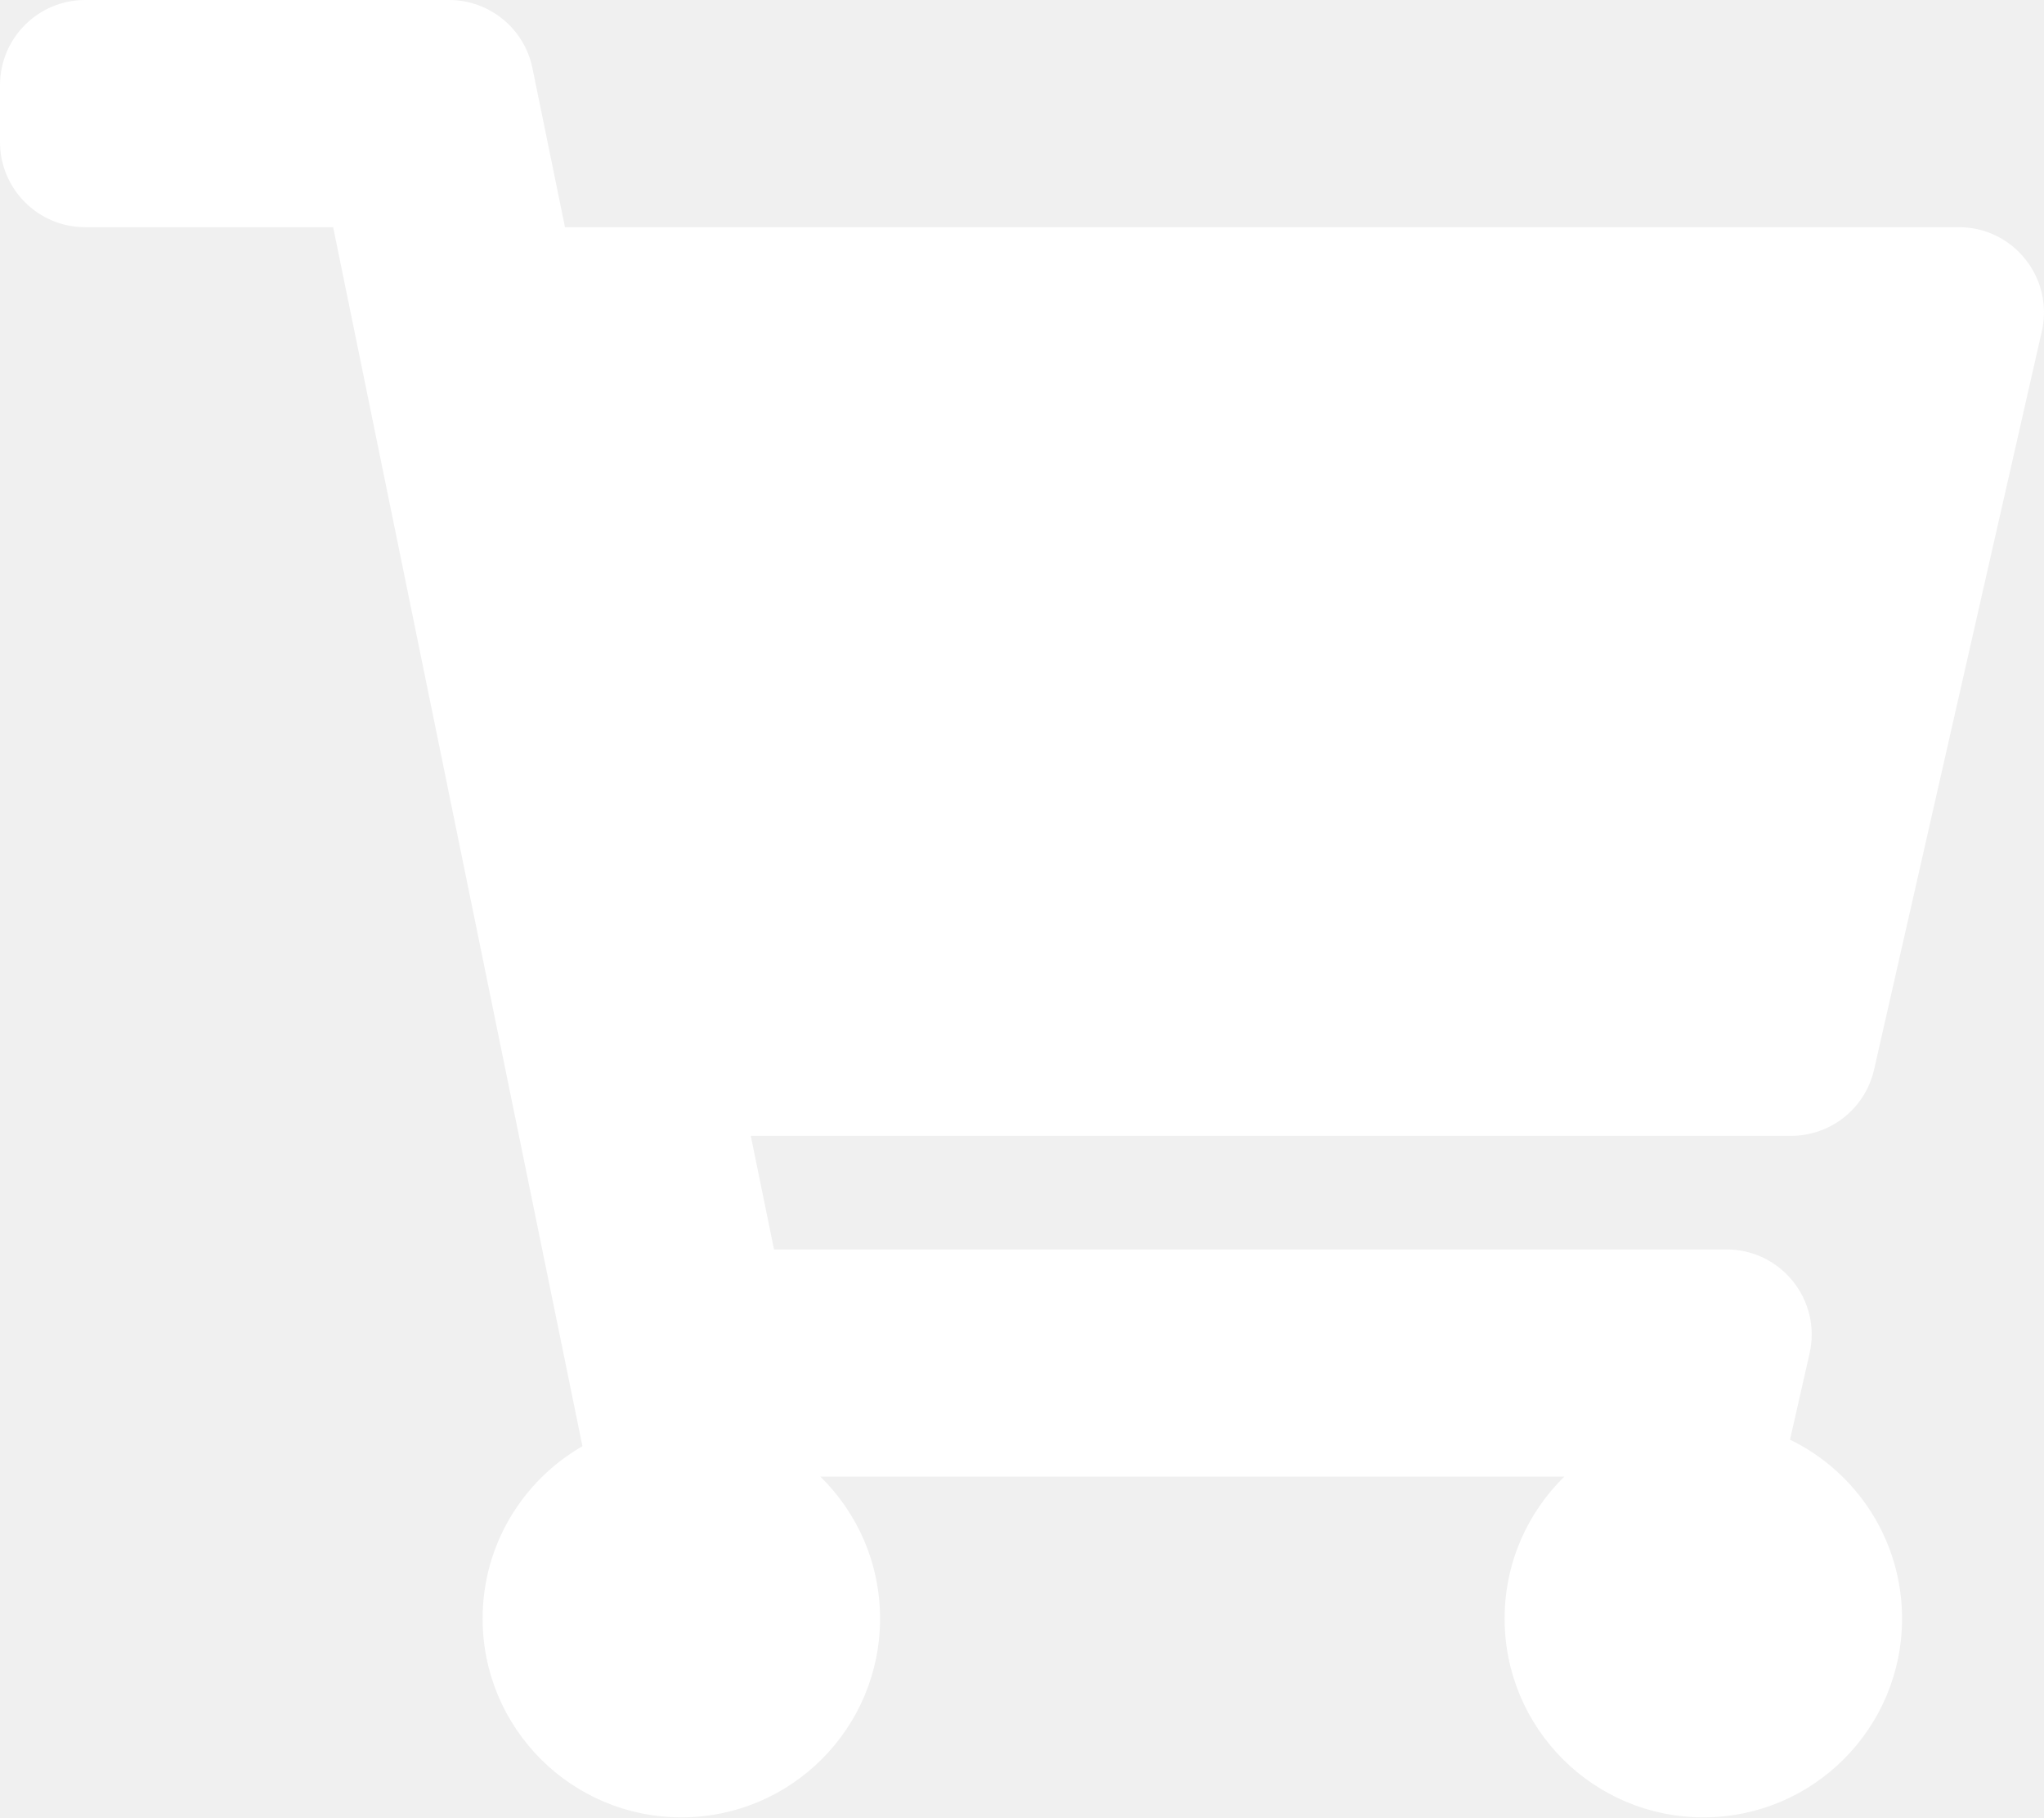
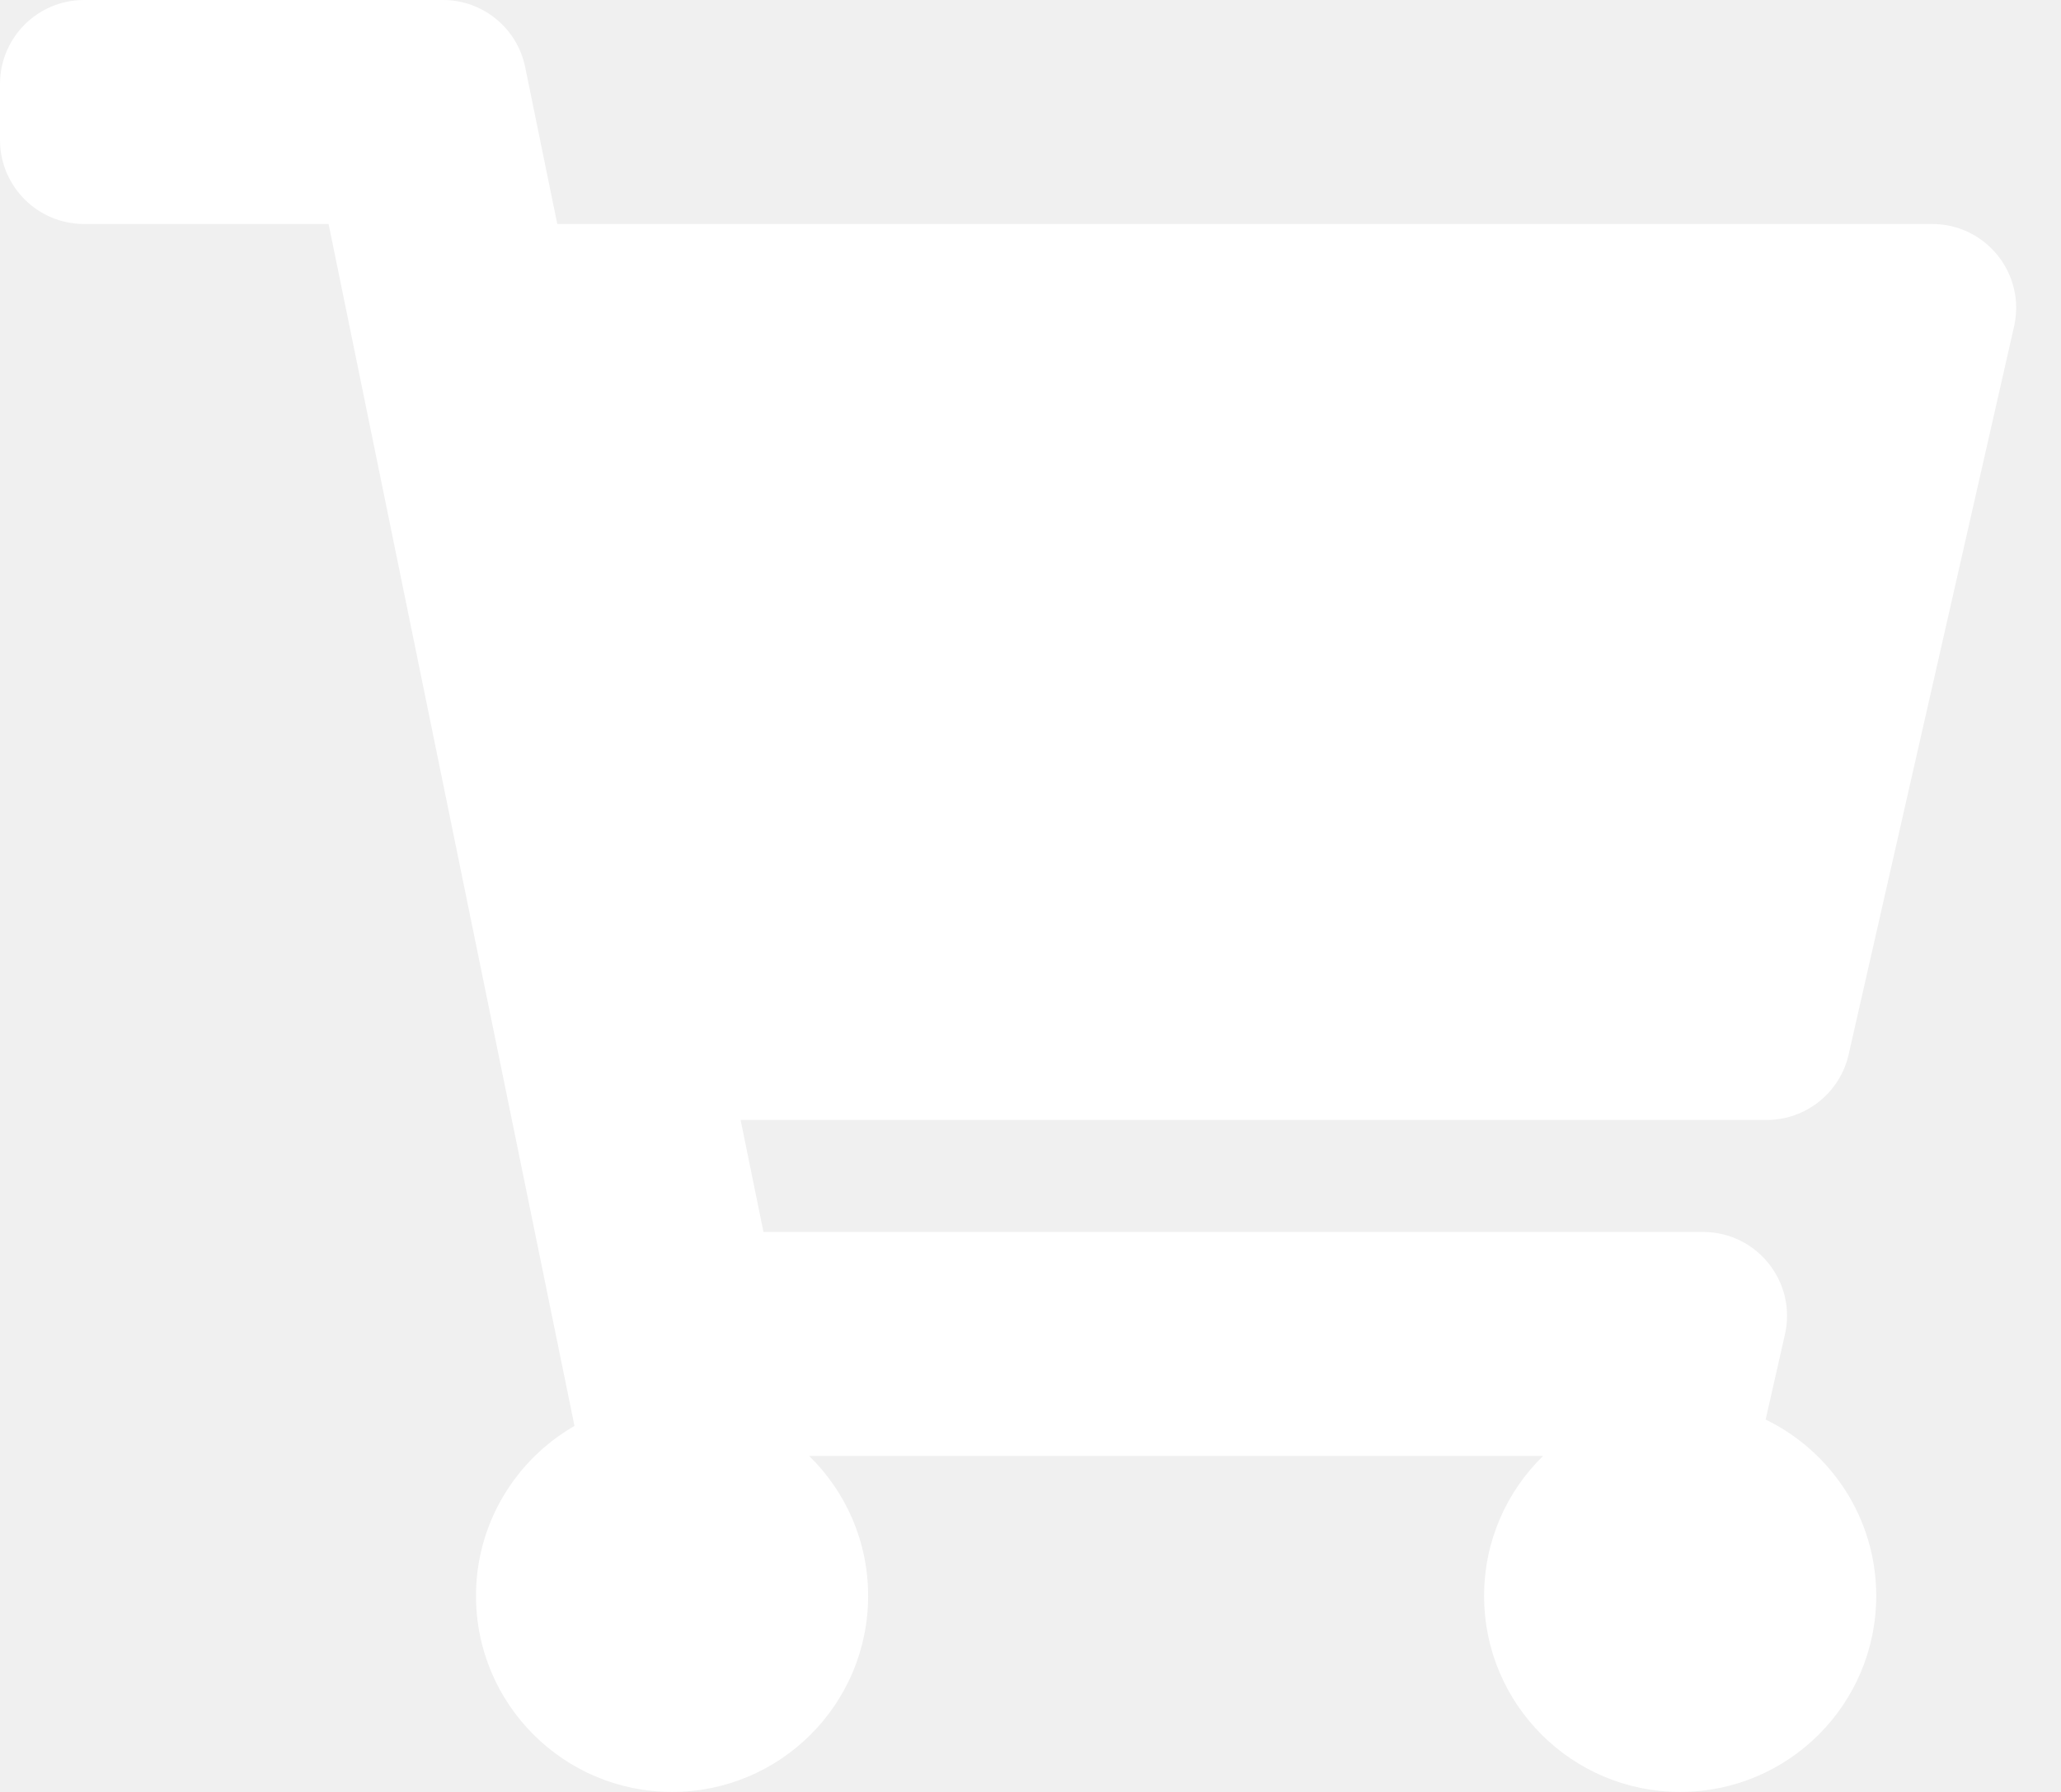
- <svg xmlns="http://www.w3.org/2000/svg" aria-hidden="true" focusable="false" data-prefix="fas" data-icon="shopping-cart" class="svg-inline--fa fa-shopping-cart fa-w-18" role="img" viewBox="0 0 576 512">
-   <path fill="#ffffff" d="M528.12 301.319l47.273-208C578.806 78.301 567.391 64 551.99 64H159.208l-9.166-44.81C147.758 8.021 137.93 0 126.529 0H24C10.745 0 0 10.745 0 24v16c0 13.255 10.745 24 24 24h69.883l70.248 343.435C147.325 417.1 136 435.222 136 456c0 30.928 25.072 56 56 56s56-25.072 56-56c0-15.674-6.447-29.835-16.824-40h209.647C430.447 426.165 424 440.326 424 456c0 30.928 25.072 56 56 56s56-25.072 56-56c0-22.172-12.888-41.332-31.579-50.405l5.517-24.276c3.413-15.018-8.002-29.319-23.403-29.319H218.117l-6.545-32h293.145c11.206 0 20.92-7.754 23.403-18.681z" />
+ <svg xmlns="http://www.w3.org/2000/svg" width="23" height="20" viewBox="0 0 23 20" fill="none">
+   <g clip-path="url(#clip0)">
+     <path d="M20.63 11.77L22.476 3.645C22.61 3.059 22.164 2.5 21.562 2.5H6.219L5.861 0.75C5.772 0.313 5.388 0 4.943 0H0.938C0.42 0 0 0.42 0 0.938V1.562C0 2.08 0.42 2.5 0.938 2.5H3.667L6.411 15.915C5.755 16.293 5.312 17.001 5.312 17.812C5.312 19.021 6.292 20 7.5 20C8.708 20 9.688 19.021 9.688 17.812C9.688 17.2 9.436 16.647 9.03 16.25H17.22C16.814 16.647 16.562 17.2 16.562 17.812C16.562 19.021 17.542 20 18.75 20C19.958 20 20.938 19.021 20.938 17.812C20.938 16.946 20.434 16.198 19.704 15.844L19.919 14.895C20.053 14.309 19.607 13.75 19.005 13.75H8.52L8.265 12.5H19.715C20.153 12.5 20.533 12.197 20.63 11.77Z" fill="white" />
+   </g>
+   <defs>
+     <clipPath id="clip0">
+       <rect width="22.5" height="20" fill="white" />
+     </clipPath>
+   </defs>
</svg>
